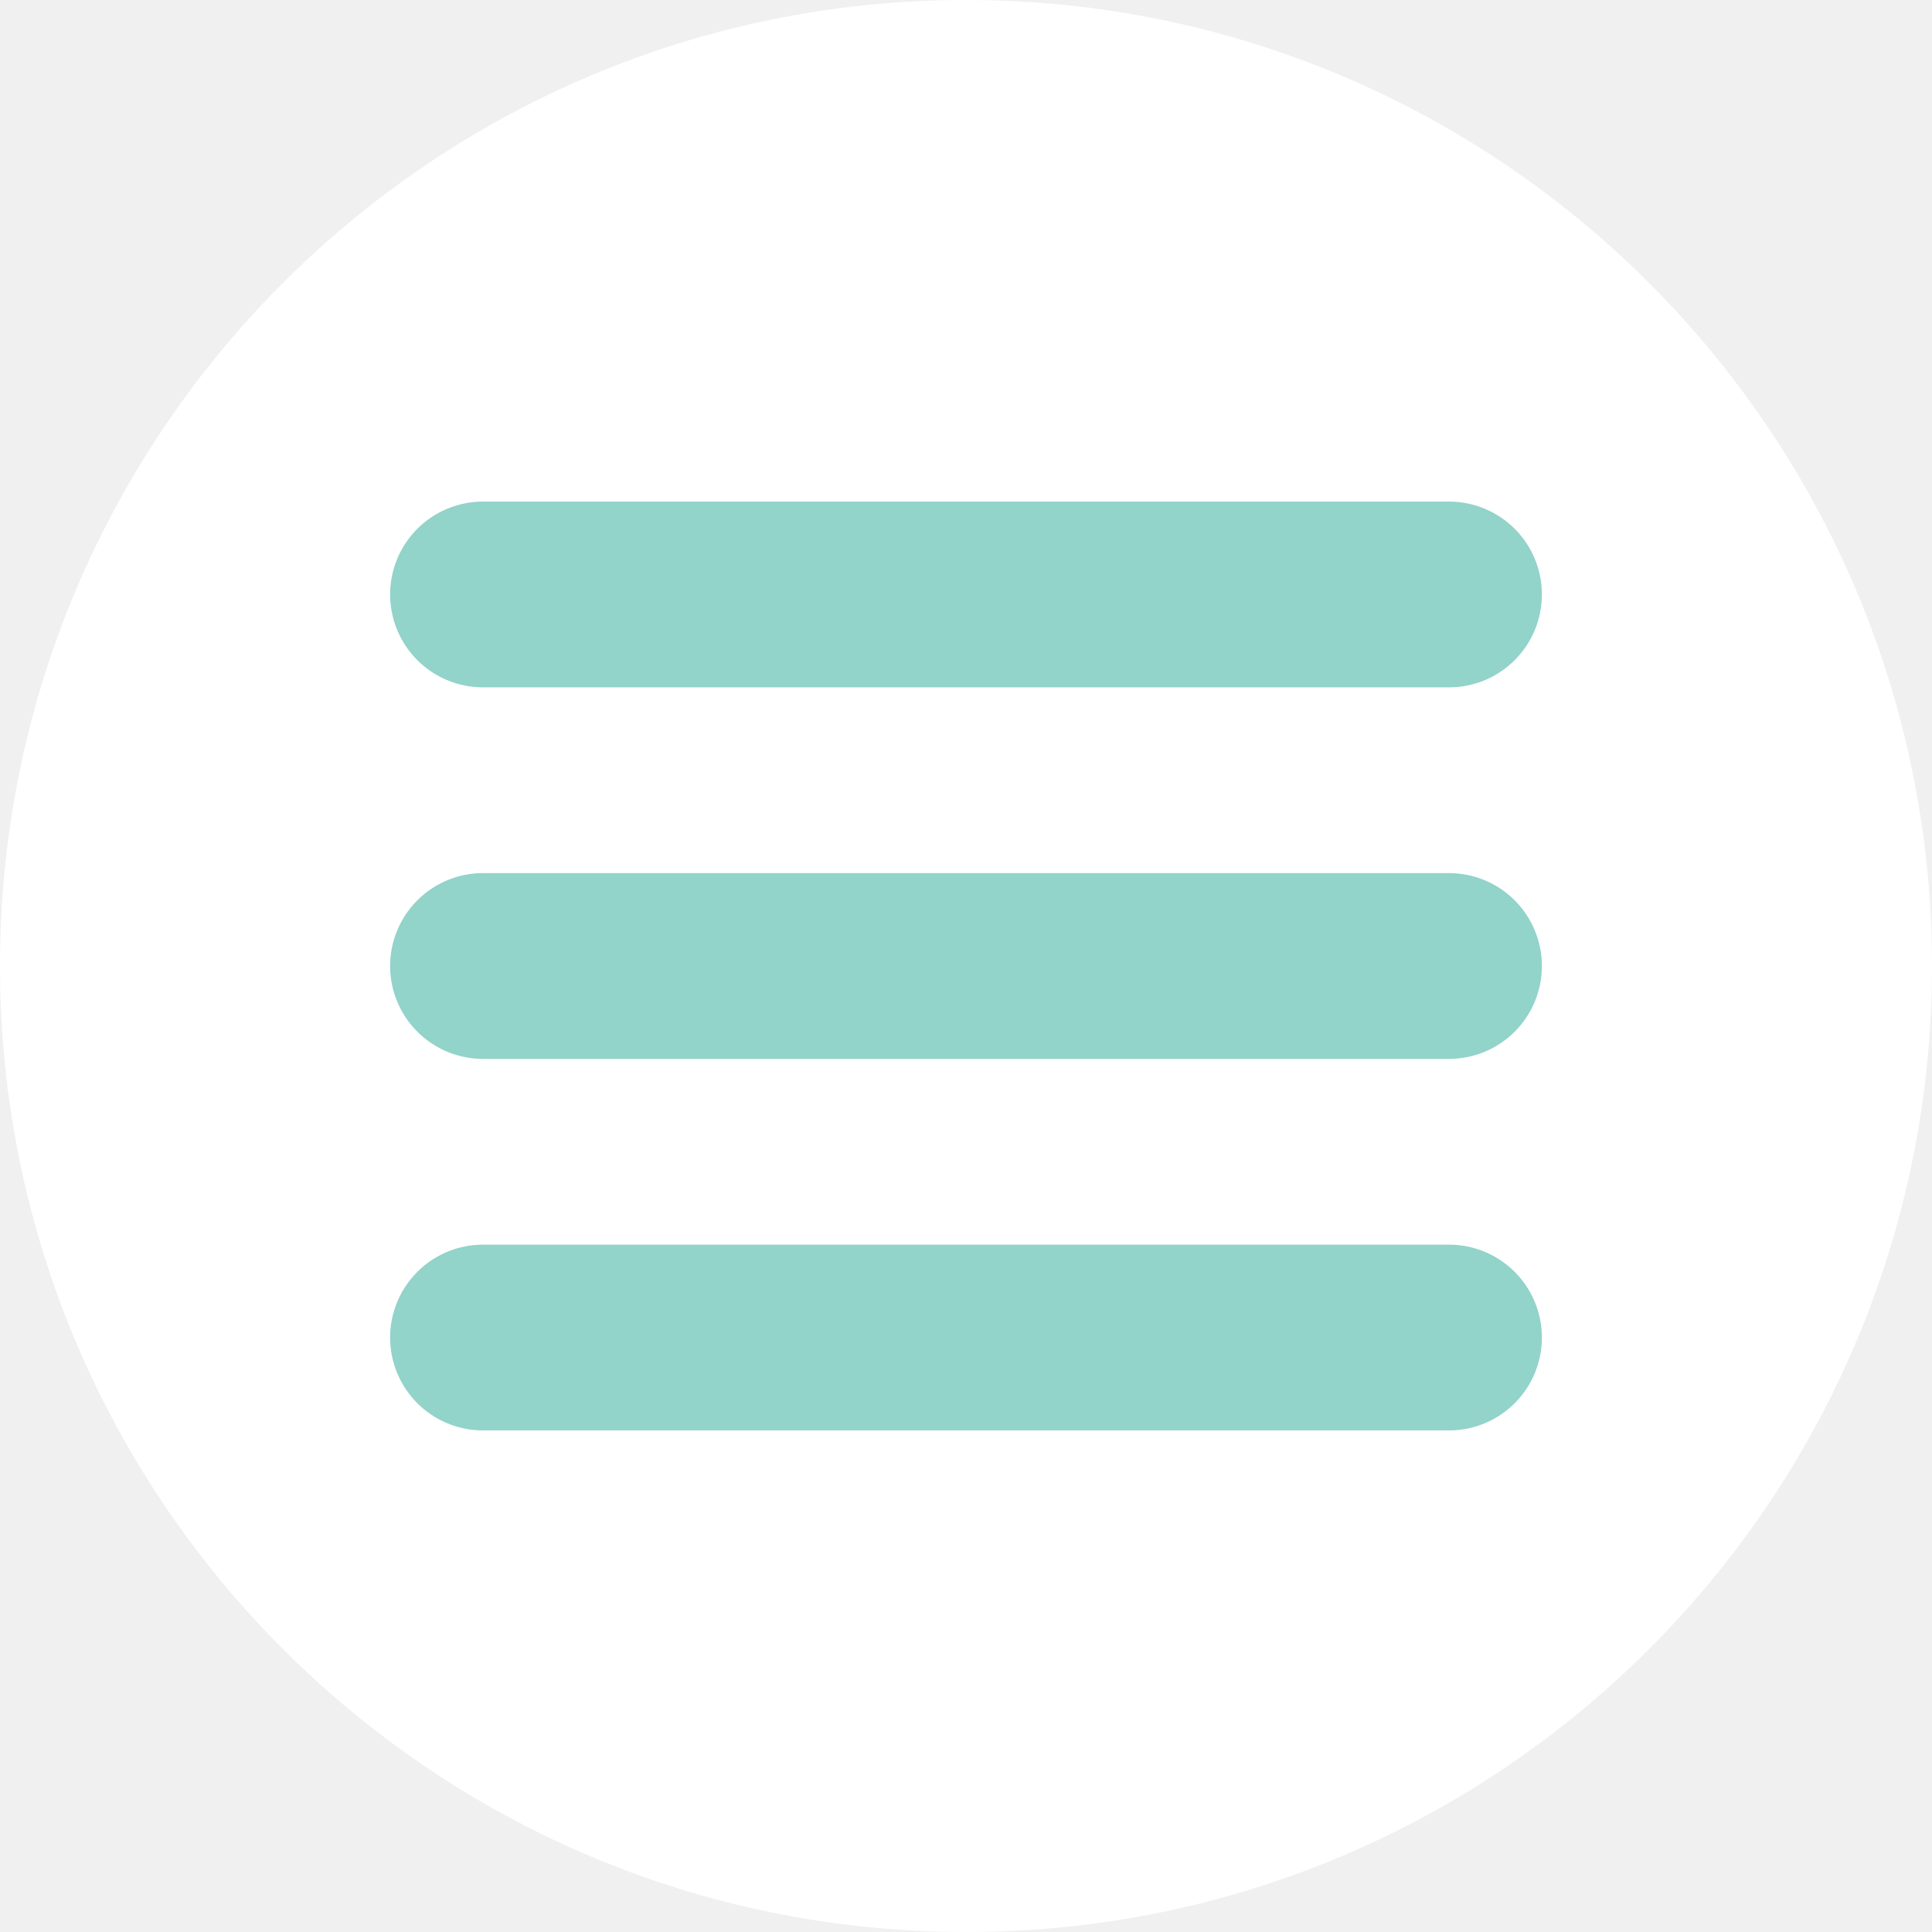
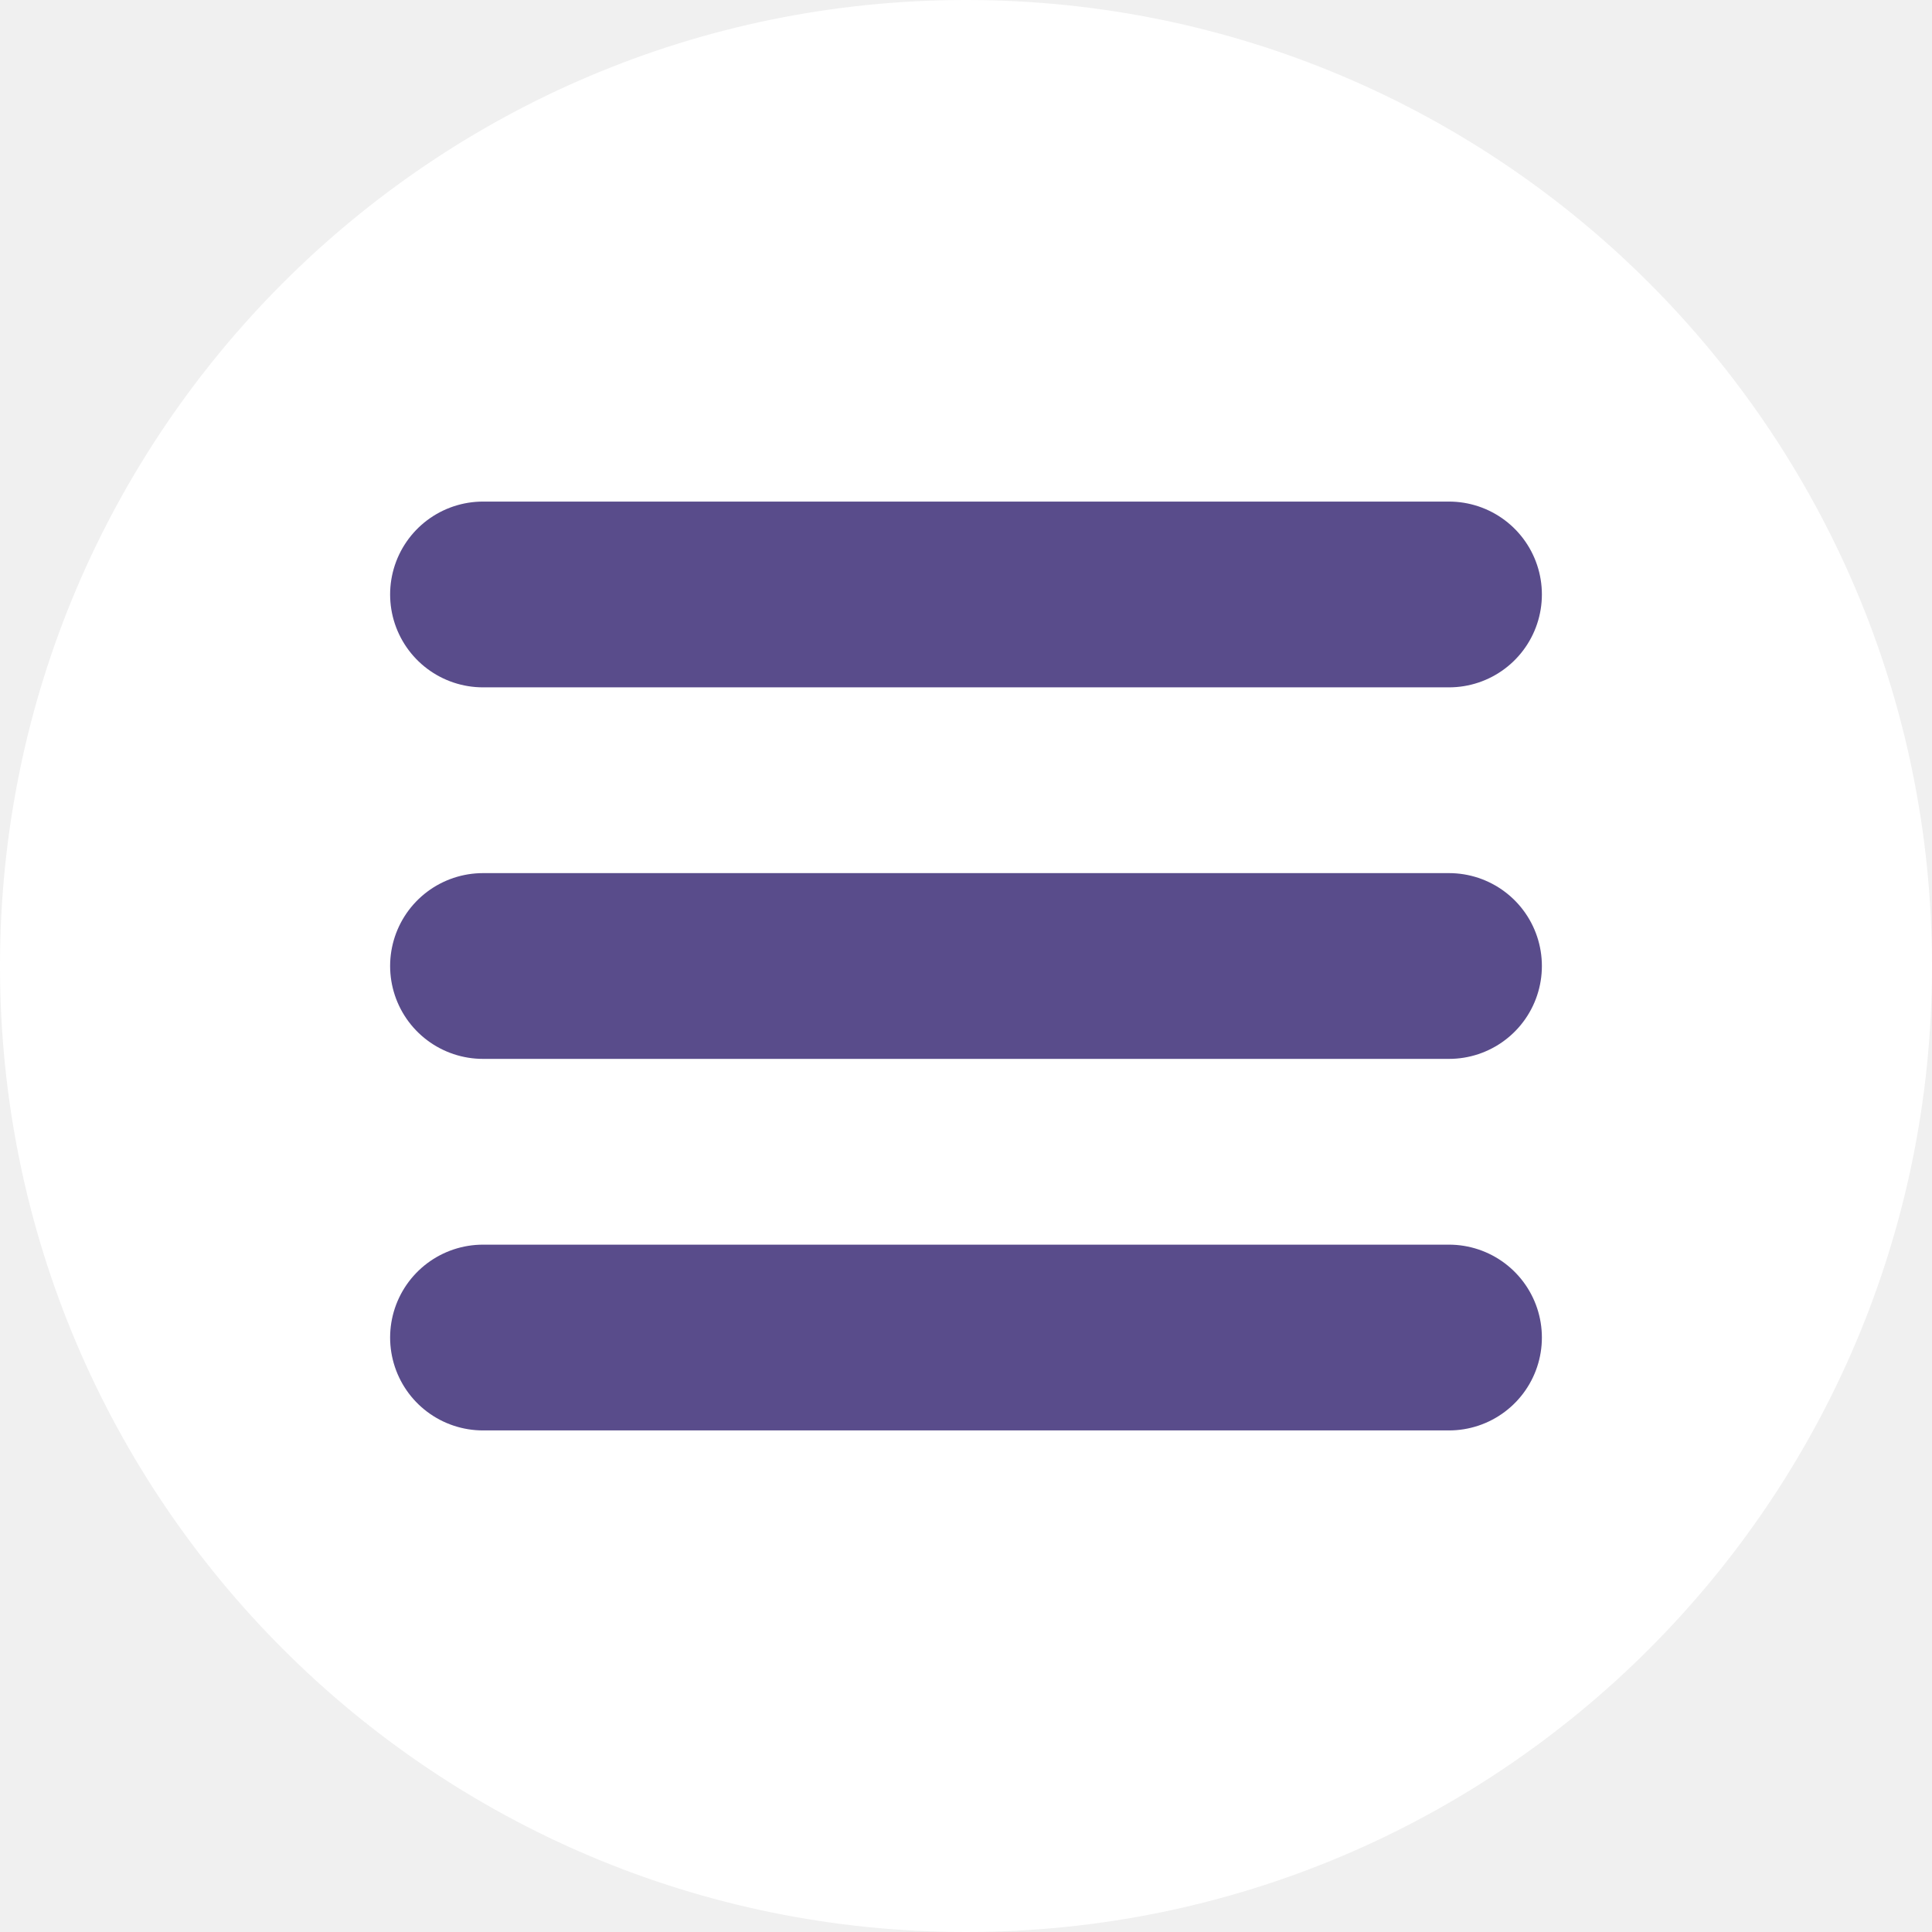
<svg xmlns="http://www.w3.org/2000/svg" width="52" height="52" viewBox="0 0 52 52" fill="none">
  <circle cx="26" cy="26" r="26" fill="white" />
-   <path d="M13 16H39" stroke="#92D3CA" stroke-width="5" stroke-linecap="round" />
-   <path d="M13 26H39" stroke="#92D3CA" stroke-width="5" stroke-linecap="round" />
-   <path d="M13 36H39" stroke="#92D3CA" stroke-width="5" stroke-linecap="round" />
+   <path d="M13 16H39" stroke="#594C8B" stroke-width="5" stroke-linecap="round" />
+   <path d="M13 26H39" stroke="#594C8B" stroke-width="5" stroke-linecap="round" />
+   <path d="M13 36H39" stroke="#594C8B" stroke-width="5" stroke-linecap="round" />
</svg>
